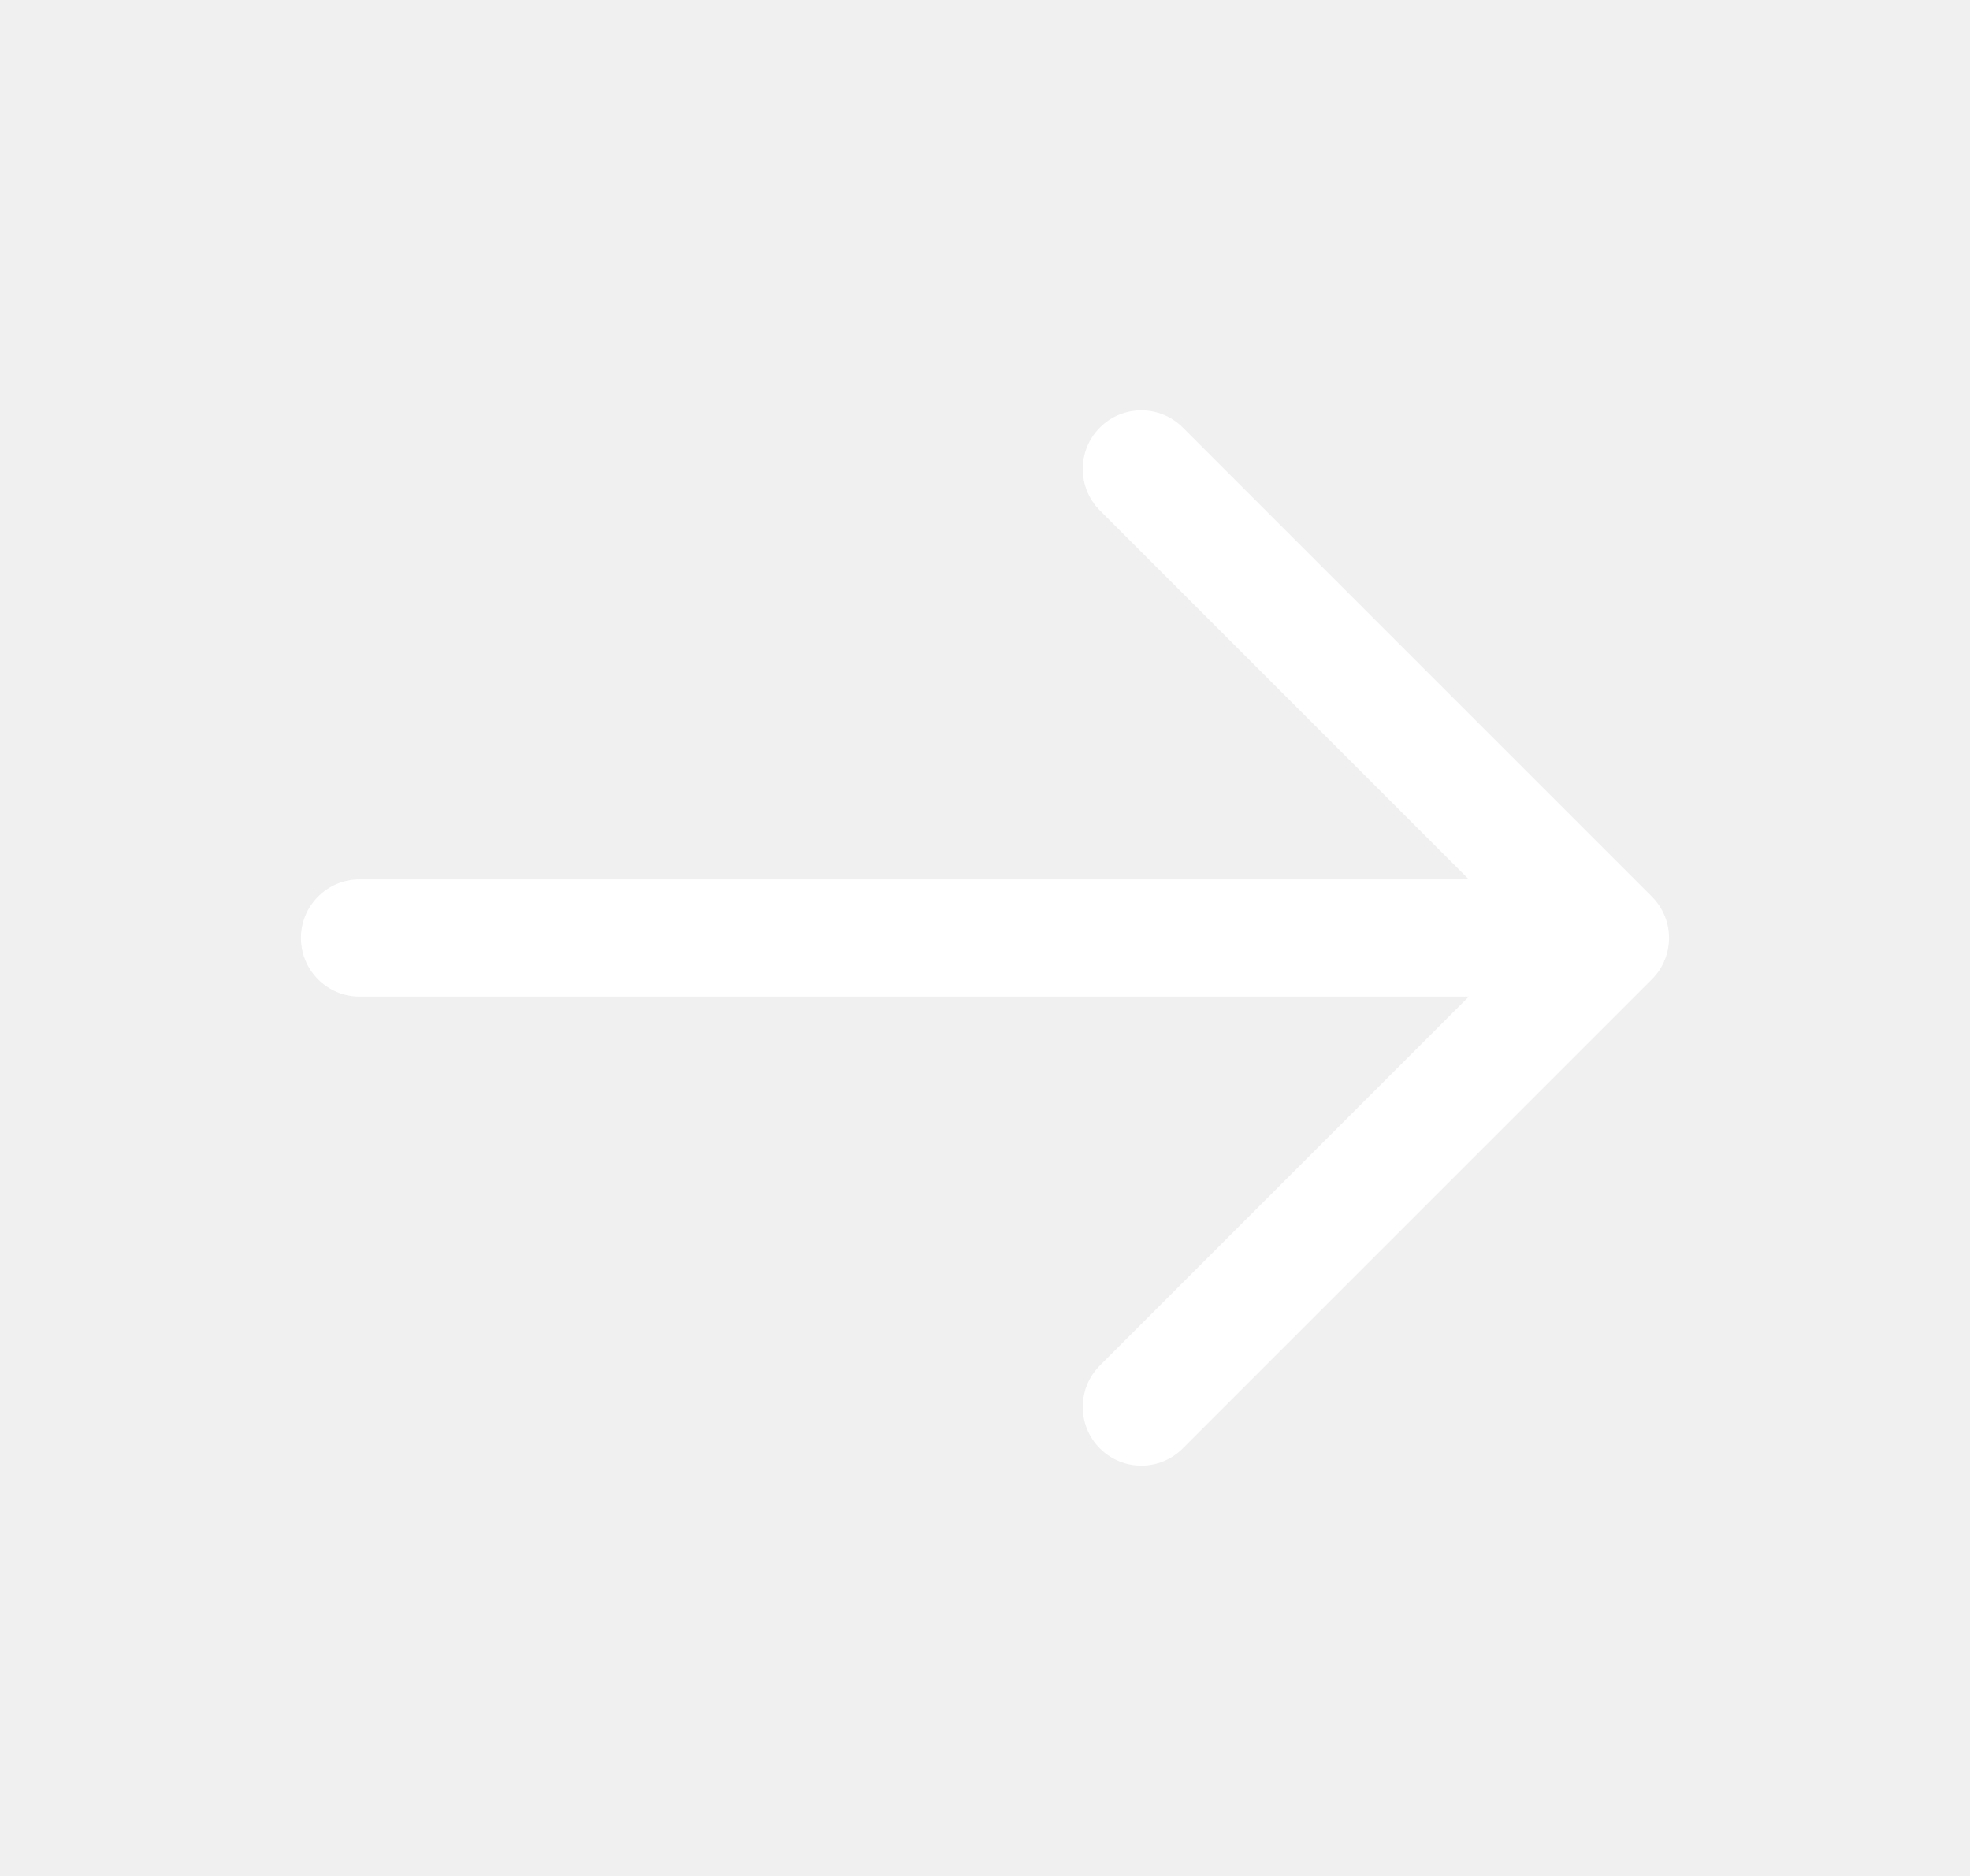
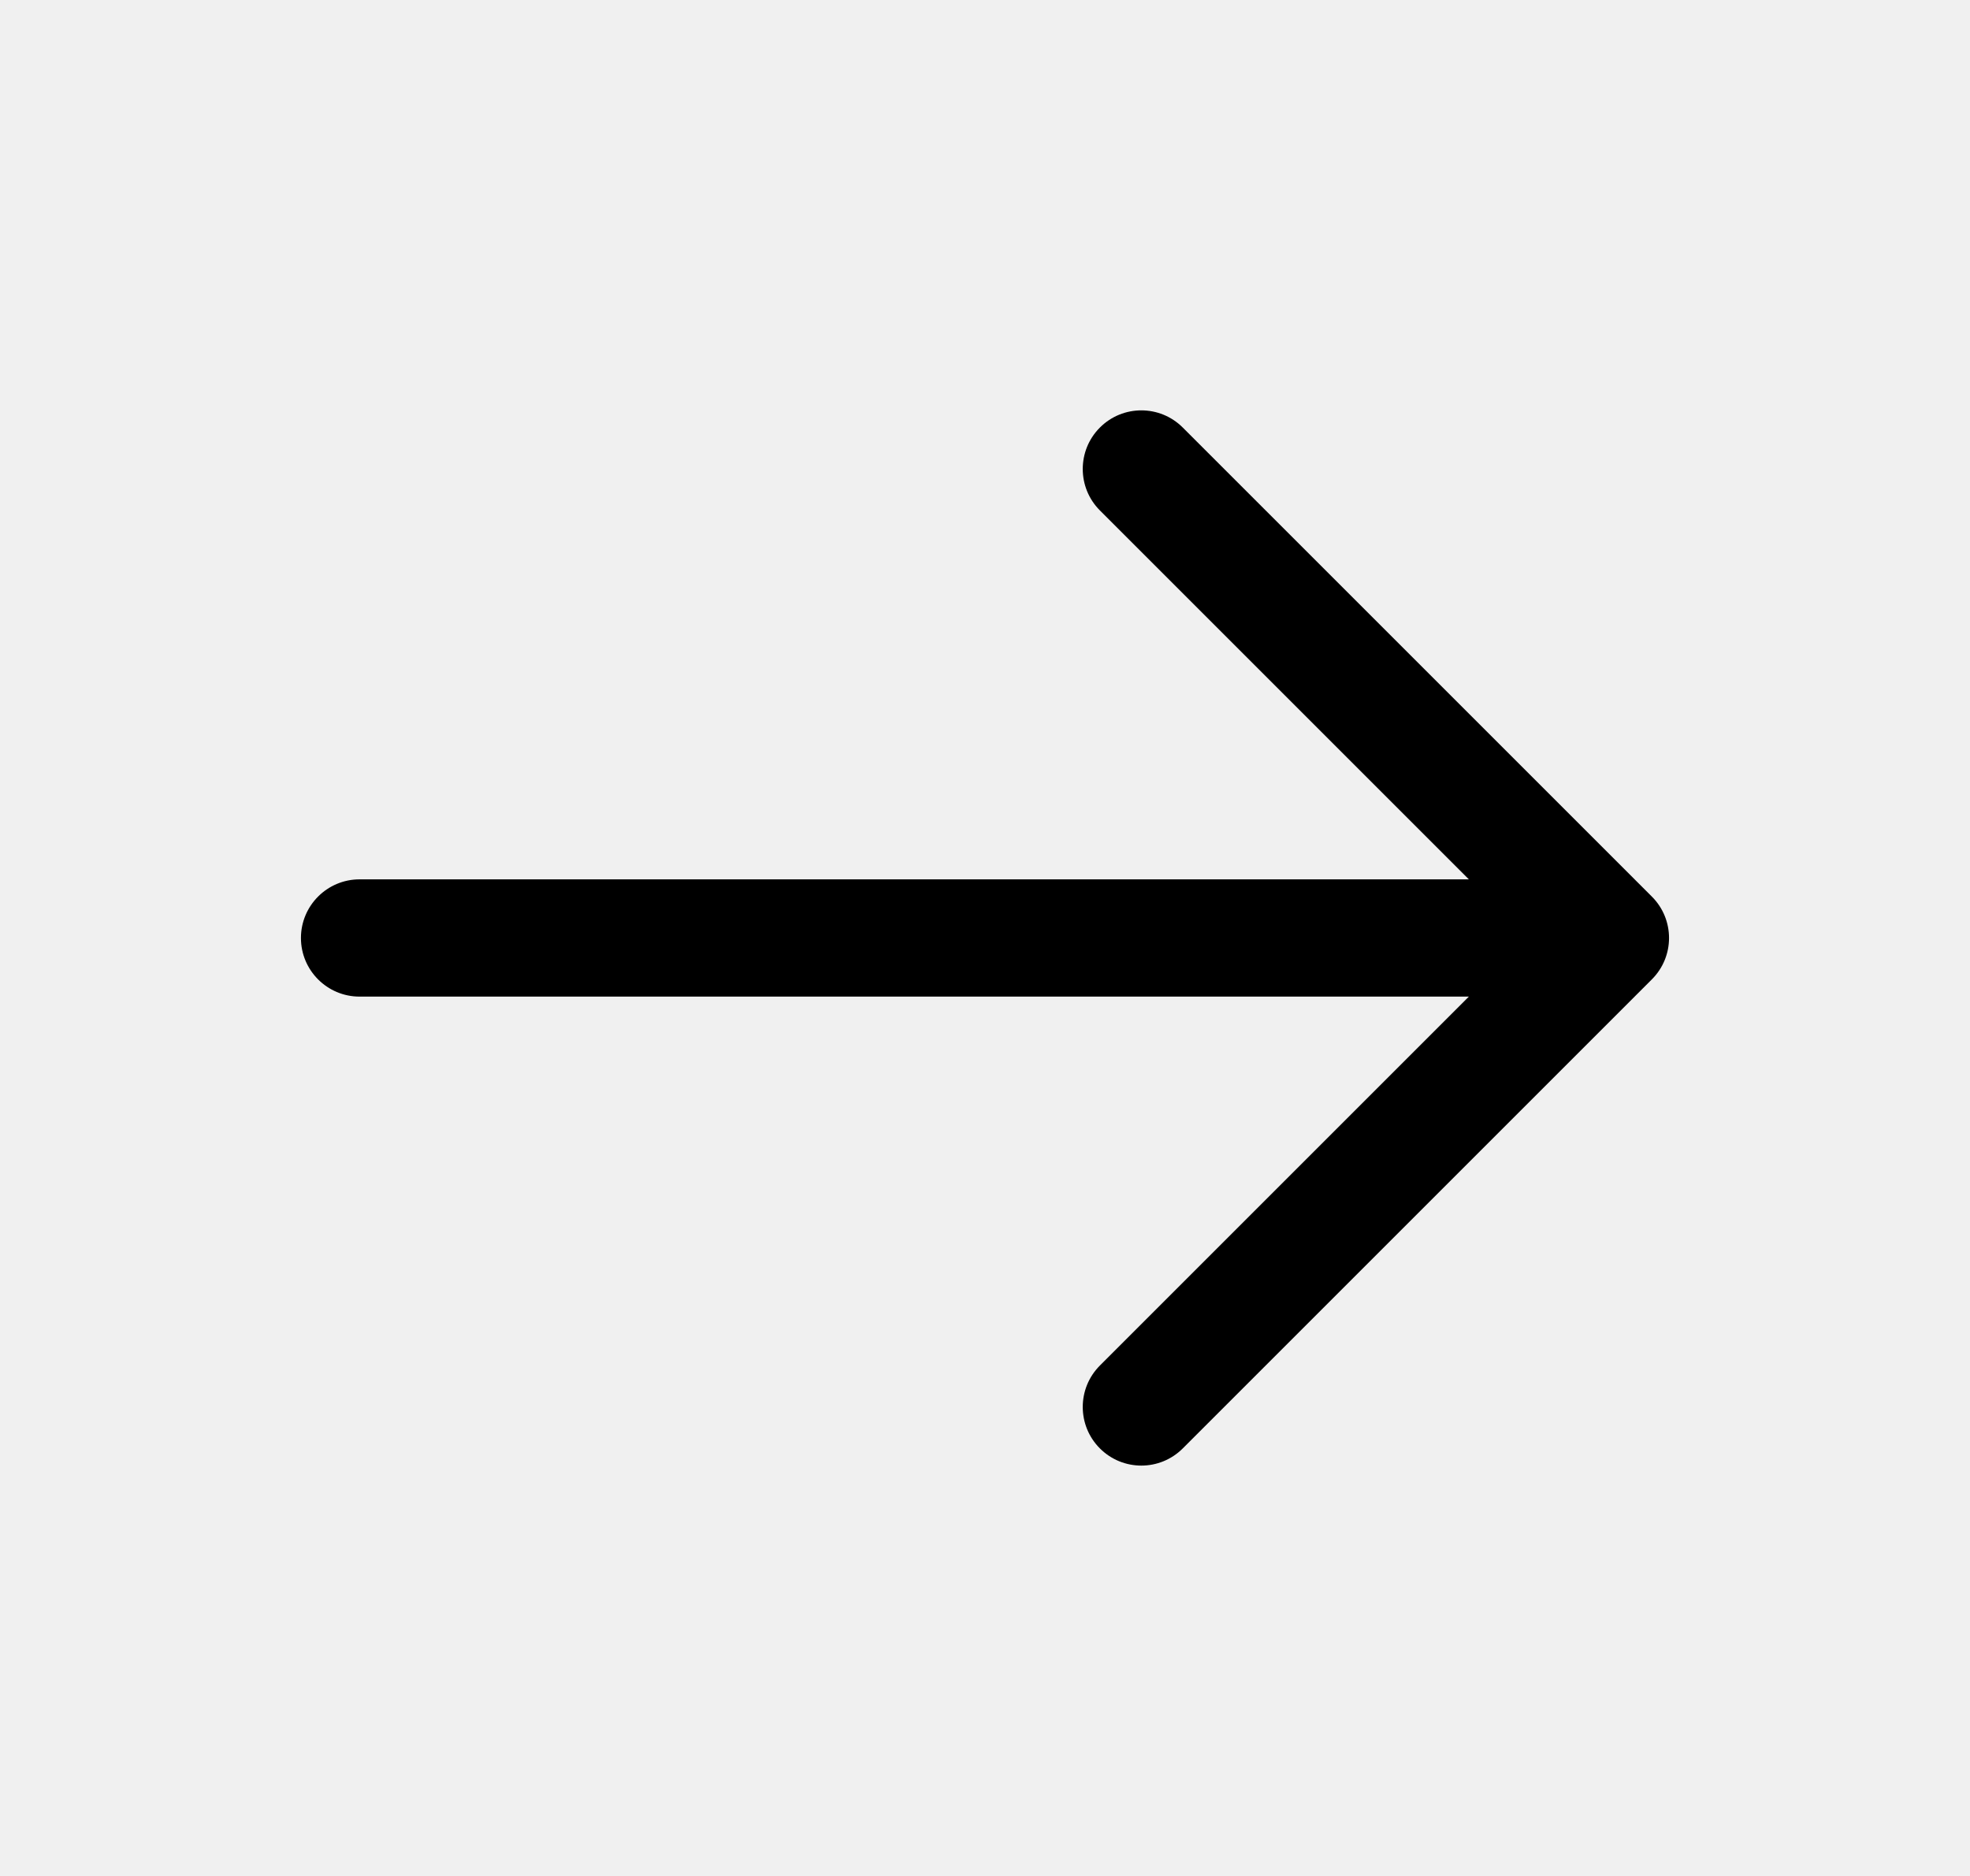
<svg xmlns="http://www.w3.org/2000/svg" width="21" height="20" viewBox="0 0 21 20" fill="none">
-   <path fill-rule="evenodd" clip-rule="evenodd" d="M11.725 4.558C11.969 4.314 12.364 4.314 12.608 4.558L17.608 9.558C17.853 9.802 17.853 10.198 17.608 10.442L12.608 15.442C12.364 15.686 11.969 15.686 11.725 15.442C11.481 15.198 11.481 14.802 11.725 14.558L15.658 10.625H3.833C3.488 10.625 3.208 10.345 3.208 10C3.208 9.655 3.488 9.375 3.833 9.375H15.658L11.725 5.442C11.481 5.198 11.481 4.802 11.725 4.558Z" fill="white" />
+   <path fill-rule="evenodd" clip-rule="evenodd" d="M11.725 4.558C11.969 4.314 12.364 4.314 12.608 4.558L17.608 9.558C17.853 9.802 17.853 10.198 17.608 10.442L12.608 15.442C12.364 15.686 11.969 15.686 11.725 15.442C11.481 15.198 11.481 14.802 11.725 14.558L15.658 10.625H3.833C3.488 10.625 3.208 10.345 3.208 10C3.208 9.655 3.488 9.375 3.833 9.375H15.658L11.725 5.442C11.481 5.198 11.481 4.802 11.725 4.558Z" fill="currentColor" />
</svg>
